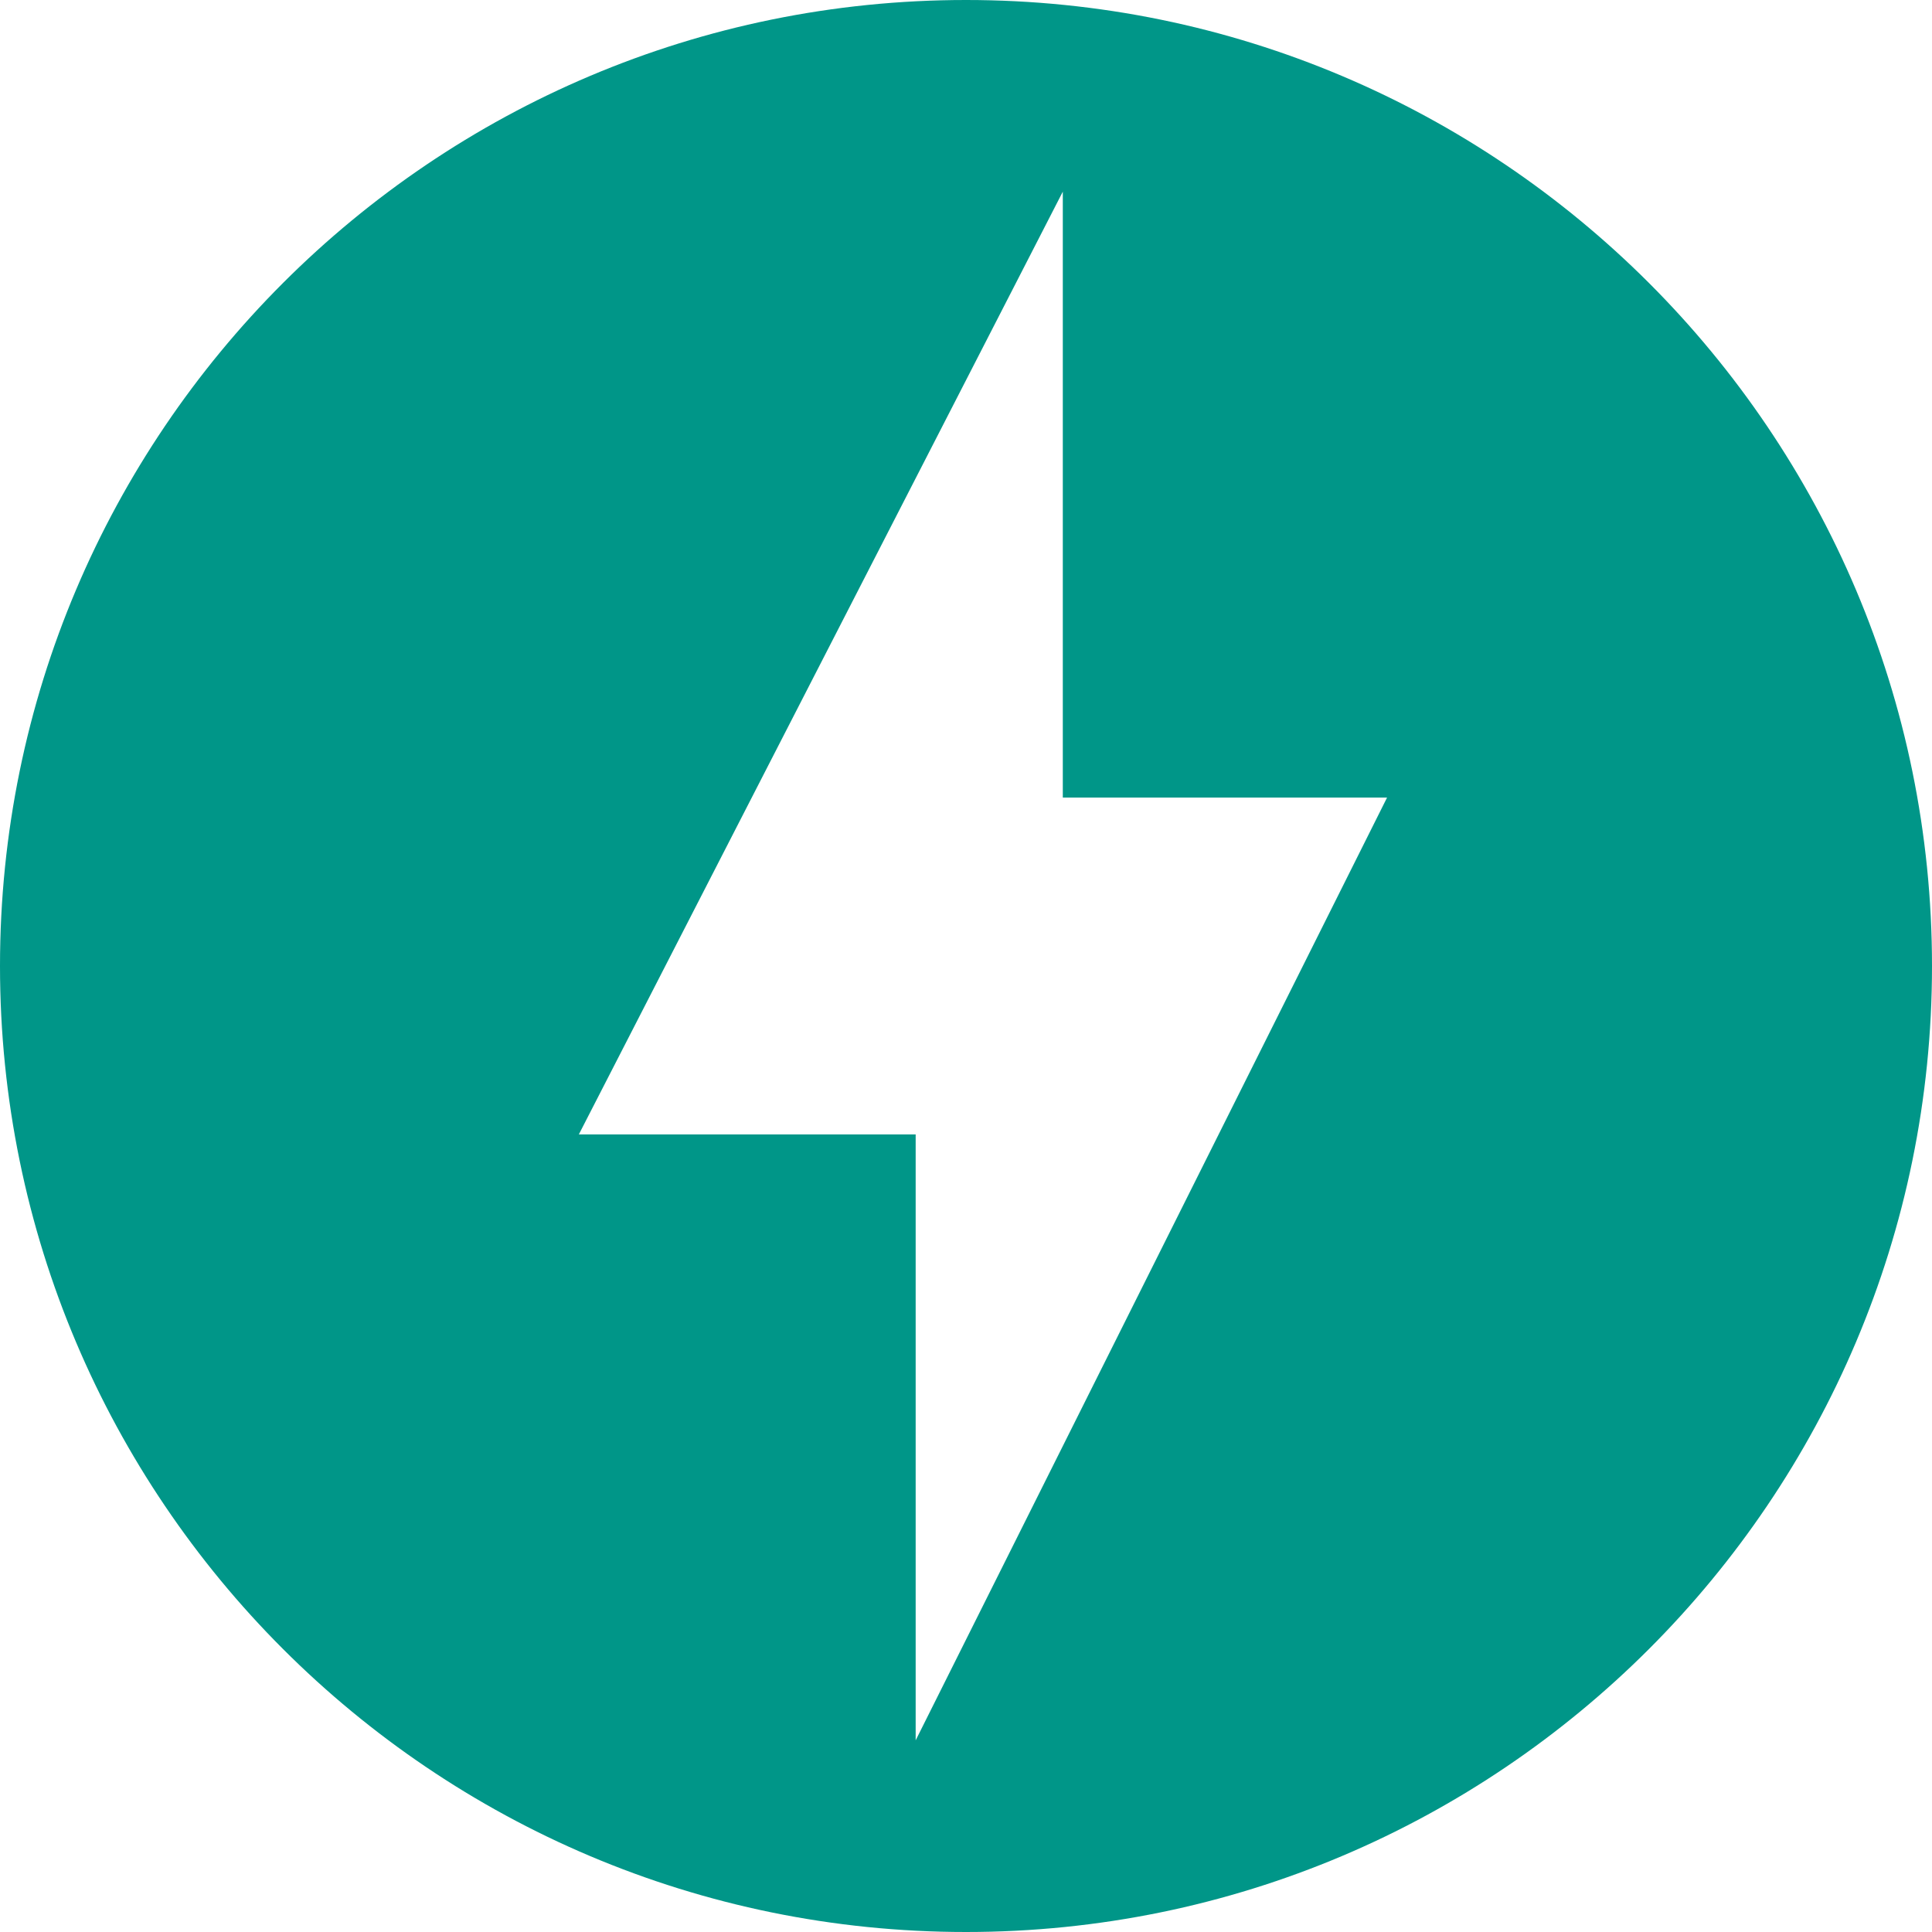
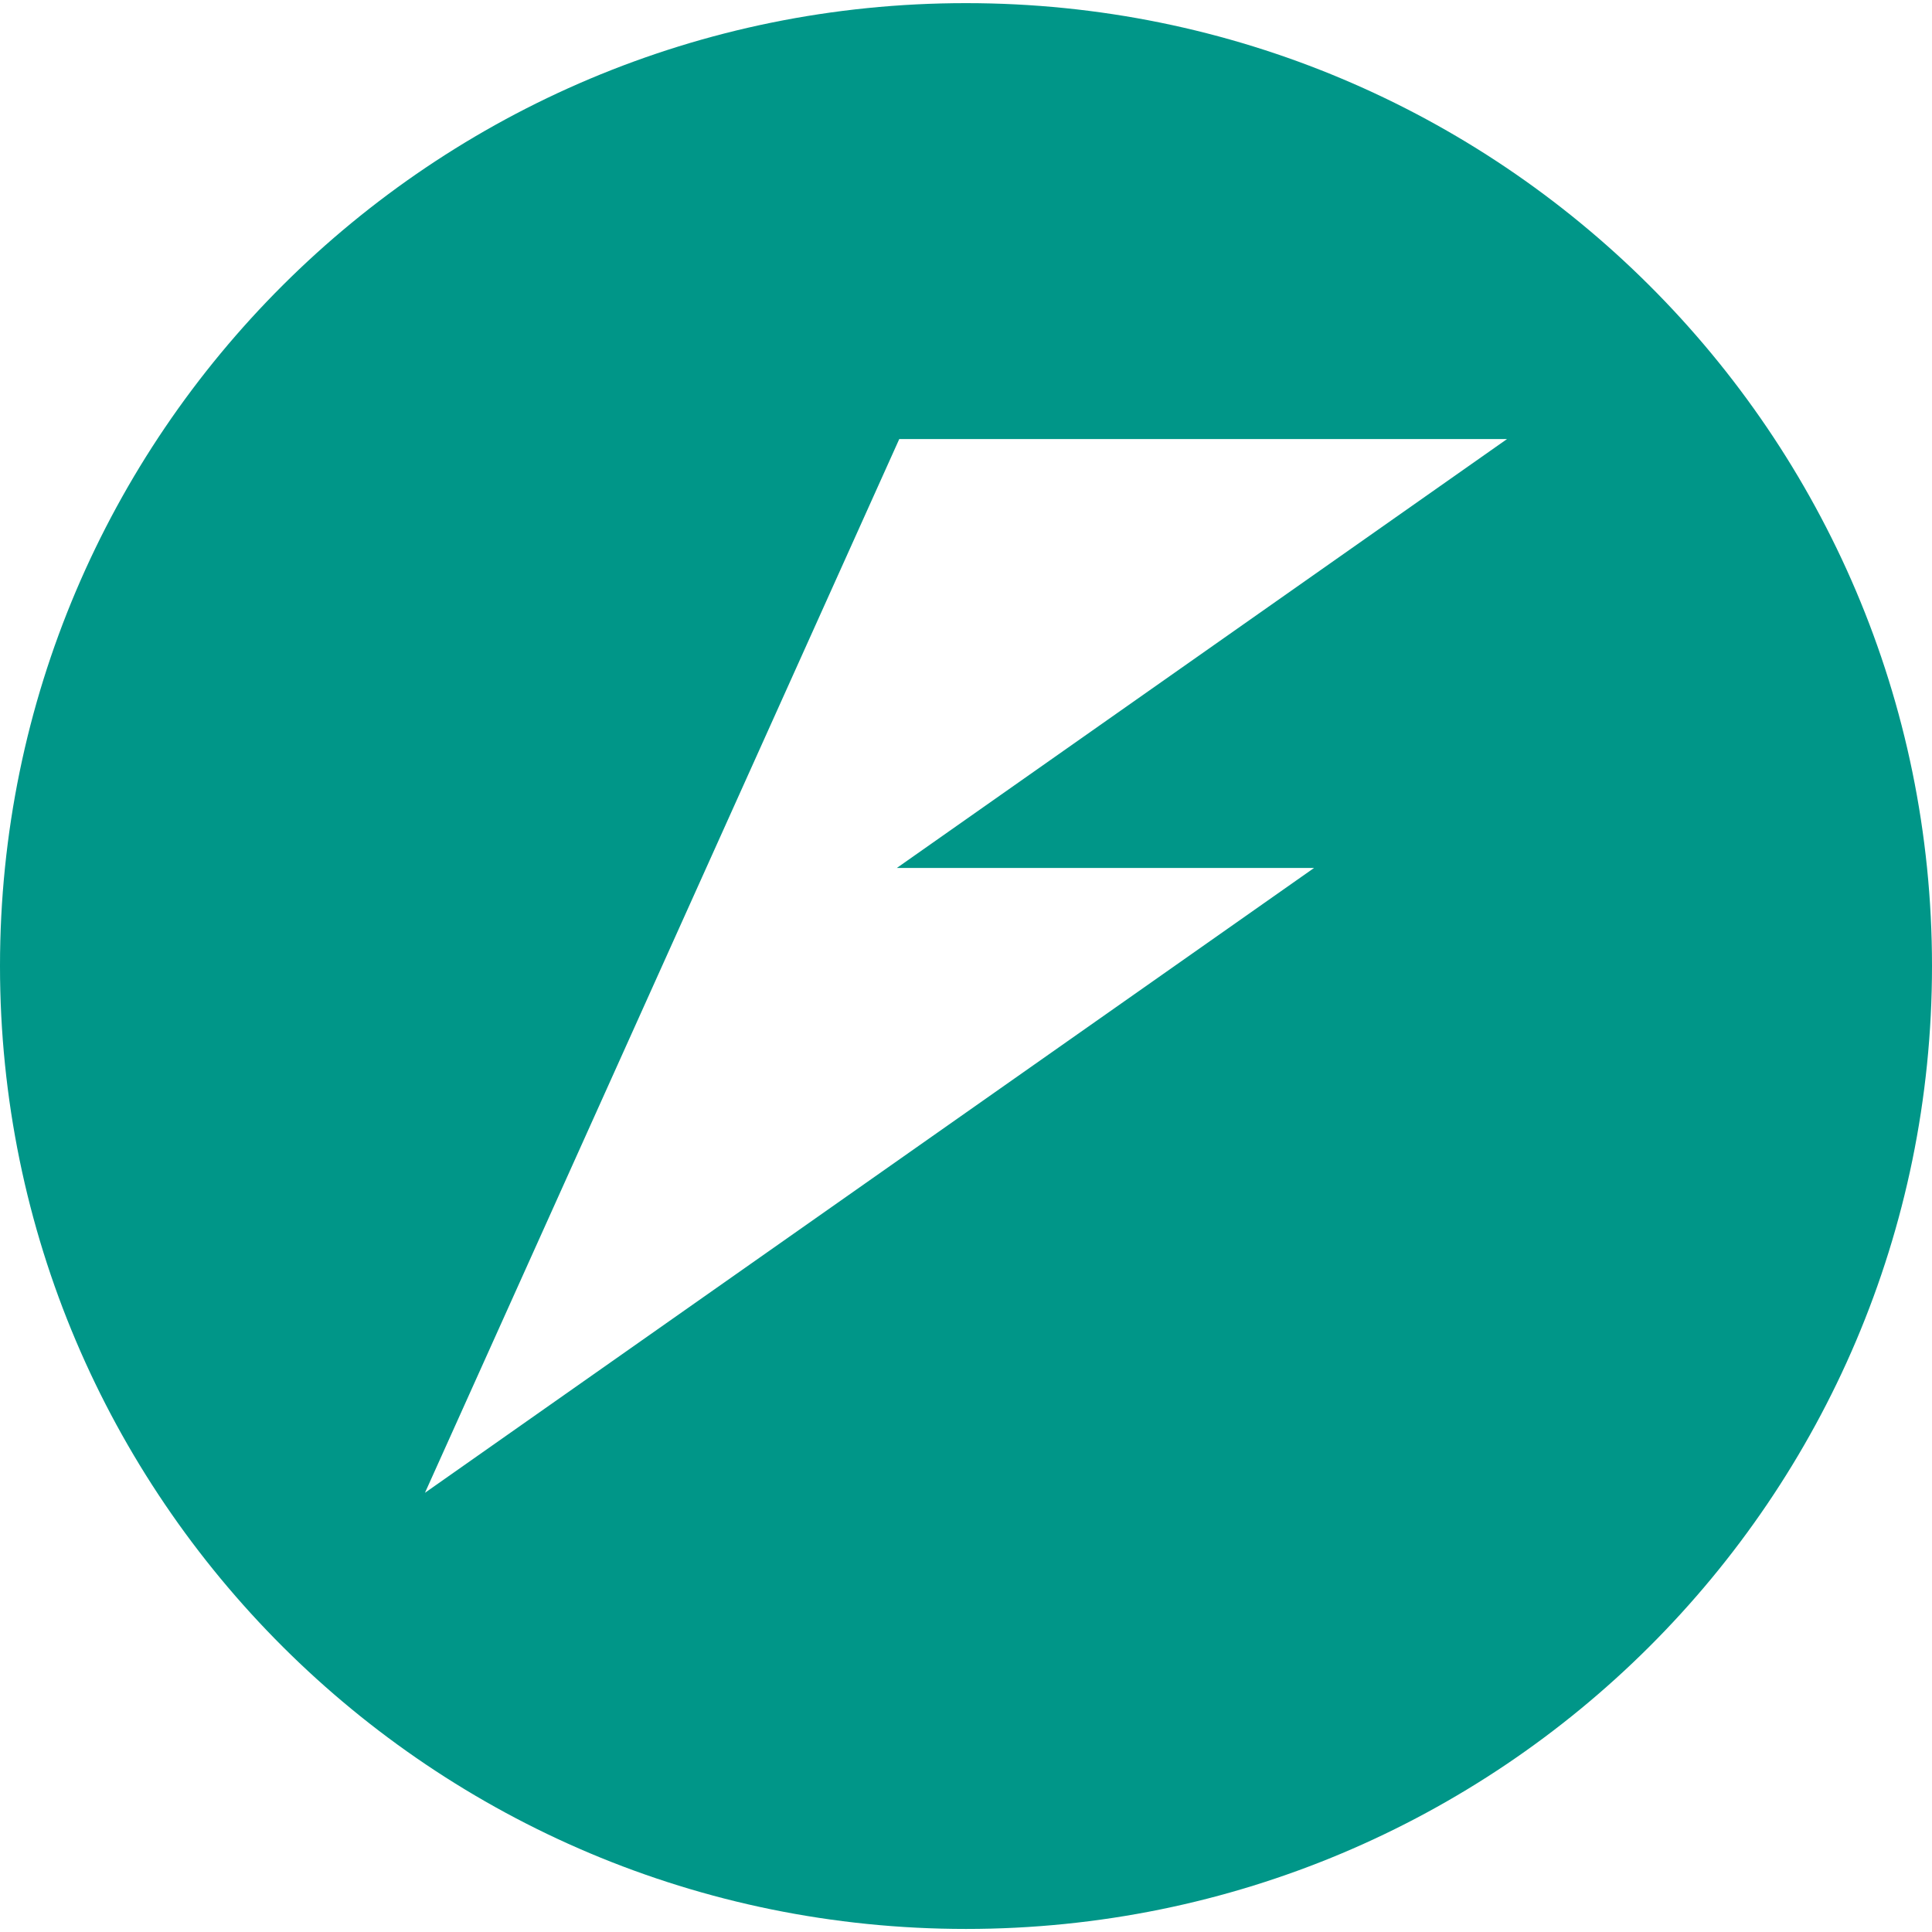
- <svg xmlns="http://www.w3.org/2000/svg" preserveAspectRatio="xMidYMid" viewBox="0 0 256 256">
-   <path d="M128 0C57.33 0 0 57.33 0 128s57.33 128 128 128 128-57.33 128-128S198.67 0 128 0Zm-6.67 230.605v-80.288H76.699l64.128-124.922v80.288h42.966L121.33 230.605Z" fill="#009688" />
+ <svg xmlns="http://www.w3.org/2000/svg" fill="#009688" role="img" viewBox="0 0 24 24">
+   <path d="M12 .039C5.373.038 0 5.393 0 11.999c-.001 6.607 5.372 11.963 12 11.963 6.628 0 12.001-5.356 12-11.963-0-6.606-5.373-11.96-12-11.96m-.829 5.415h7.55l-7.58 5.328h5.183L5.279 18.544q2.947-6.544 5.892-13.09" />
</svg>
